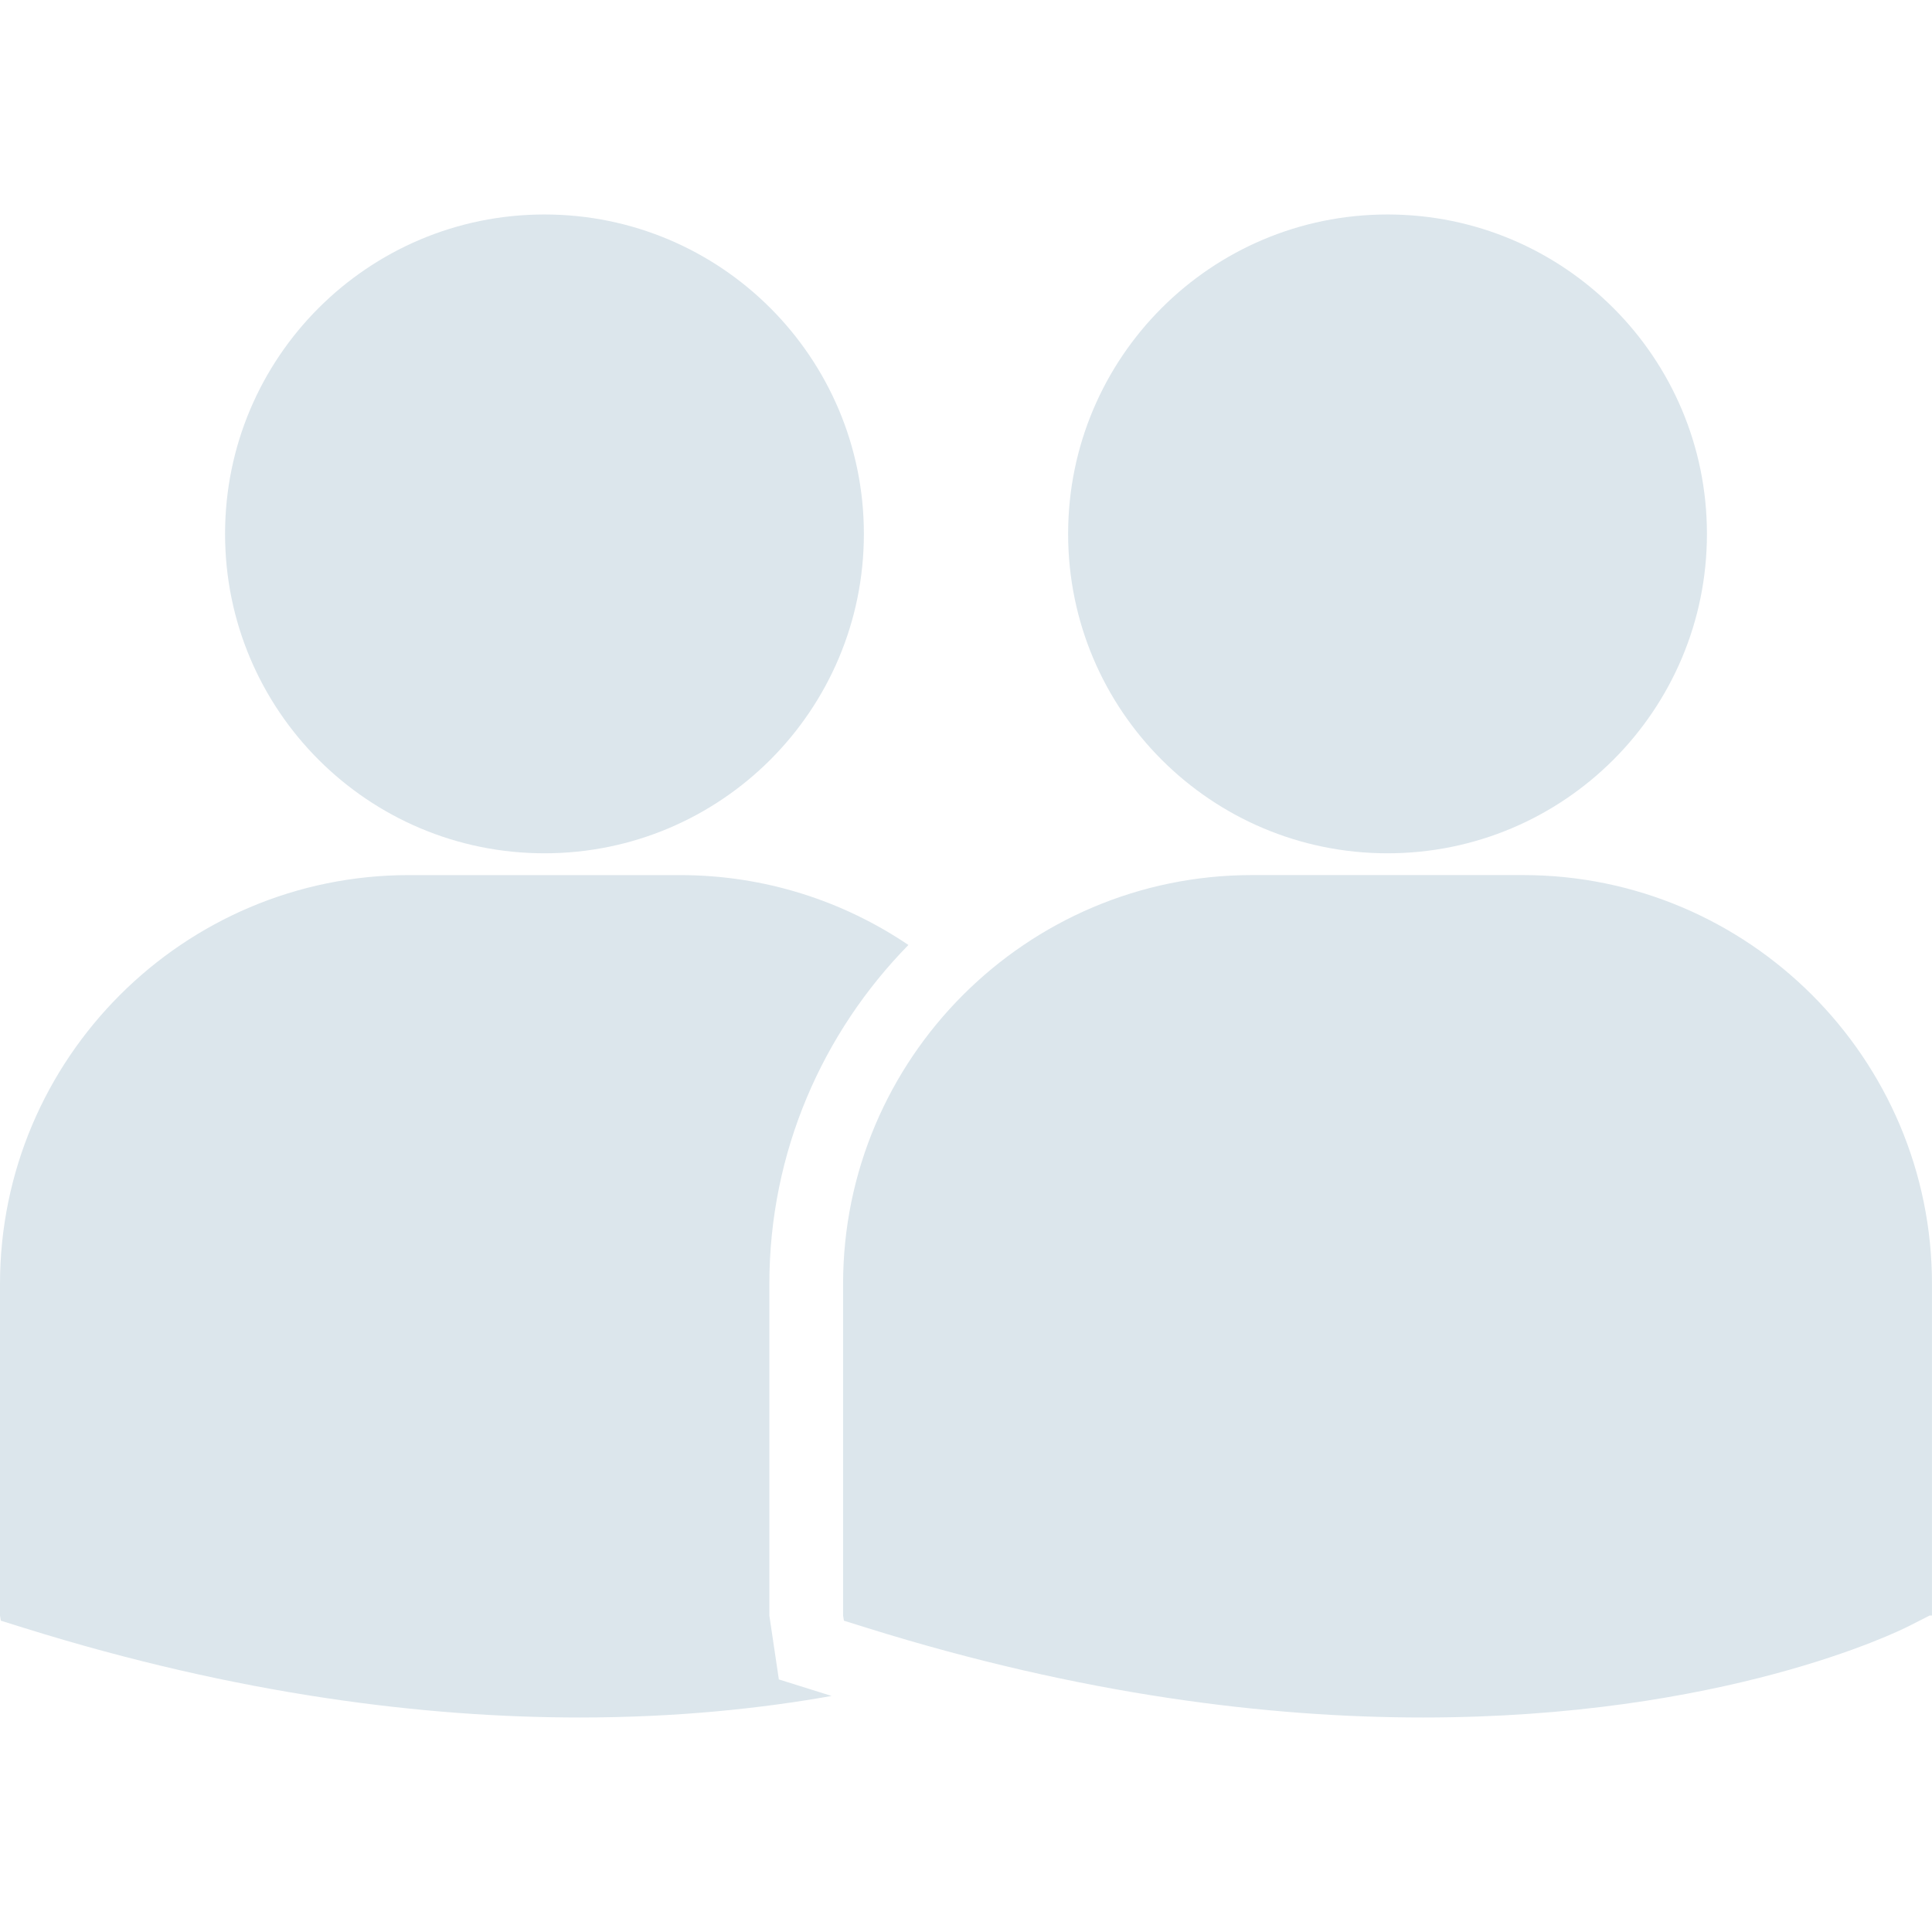
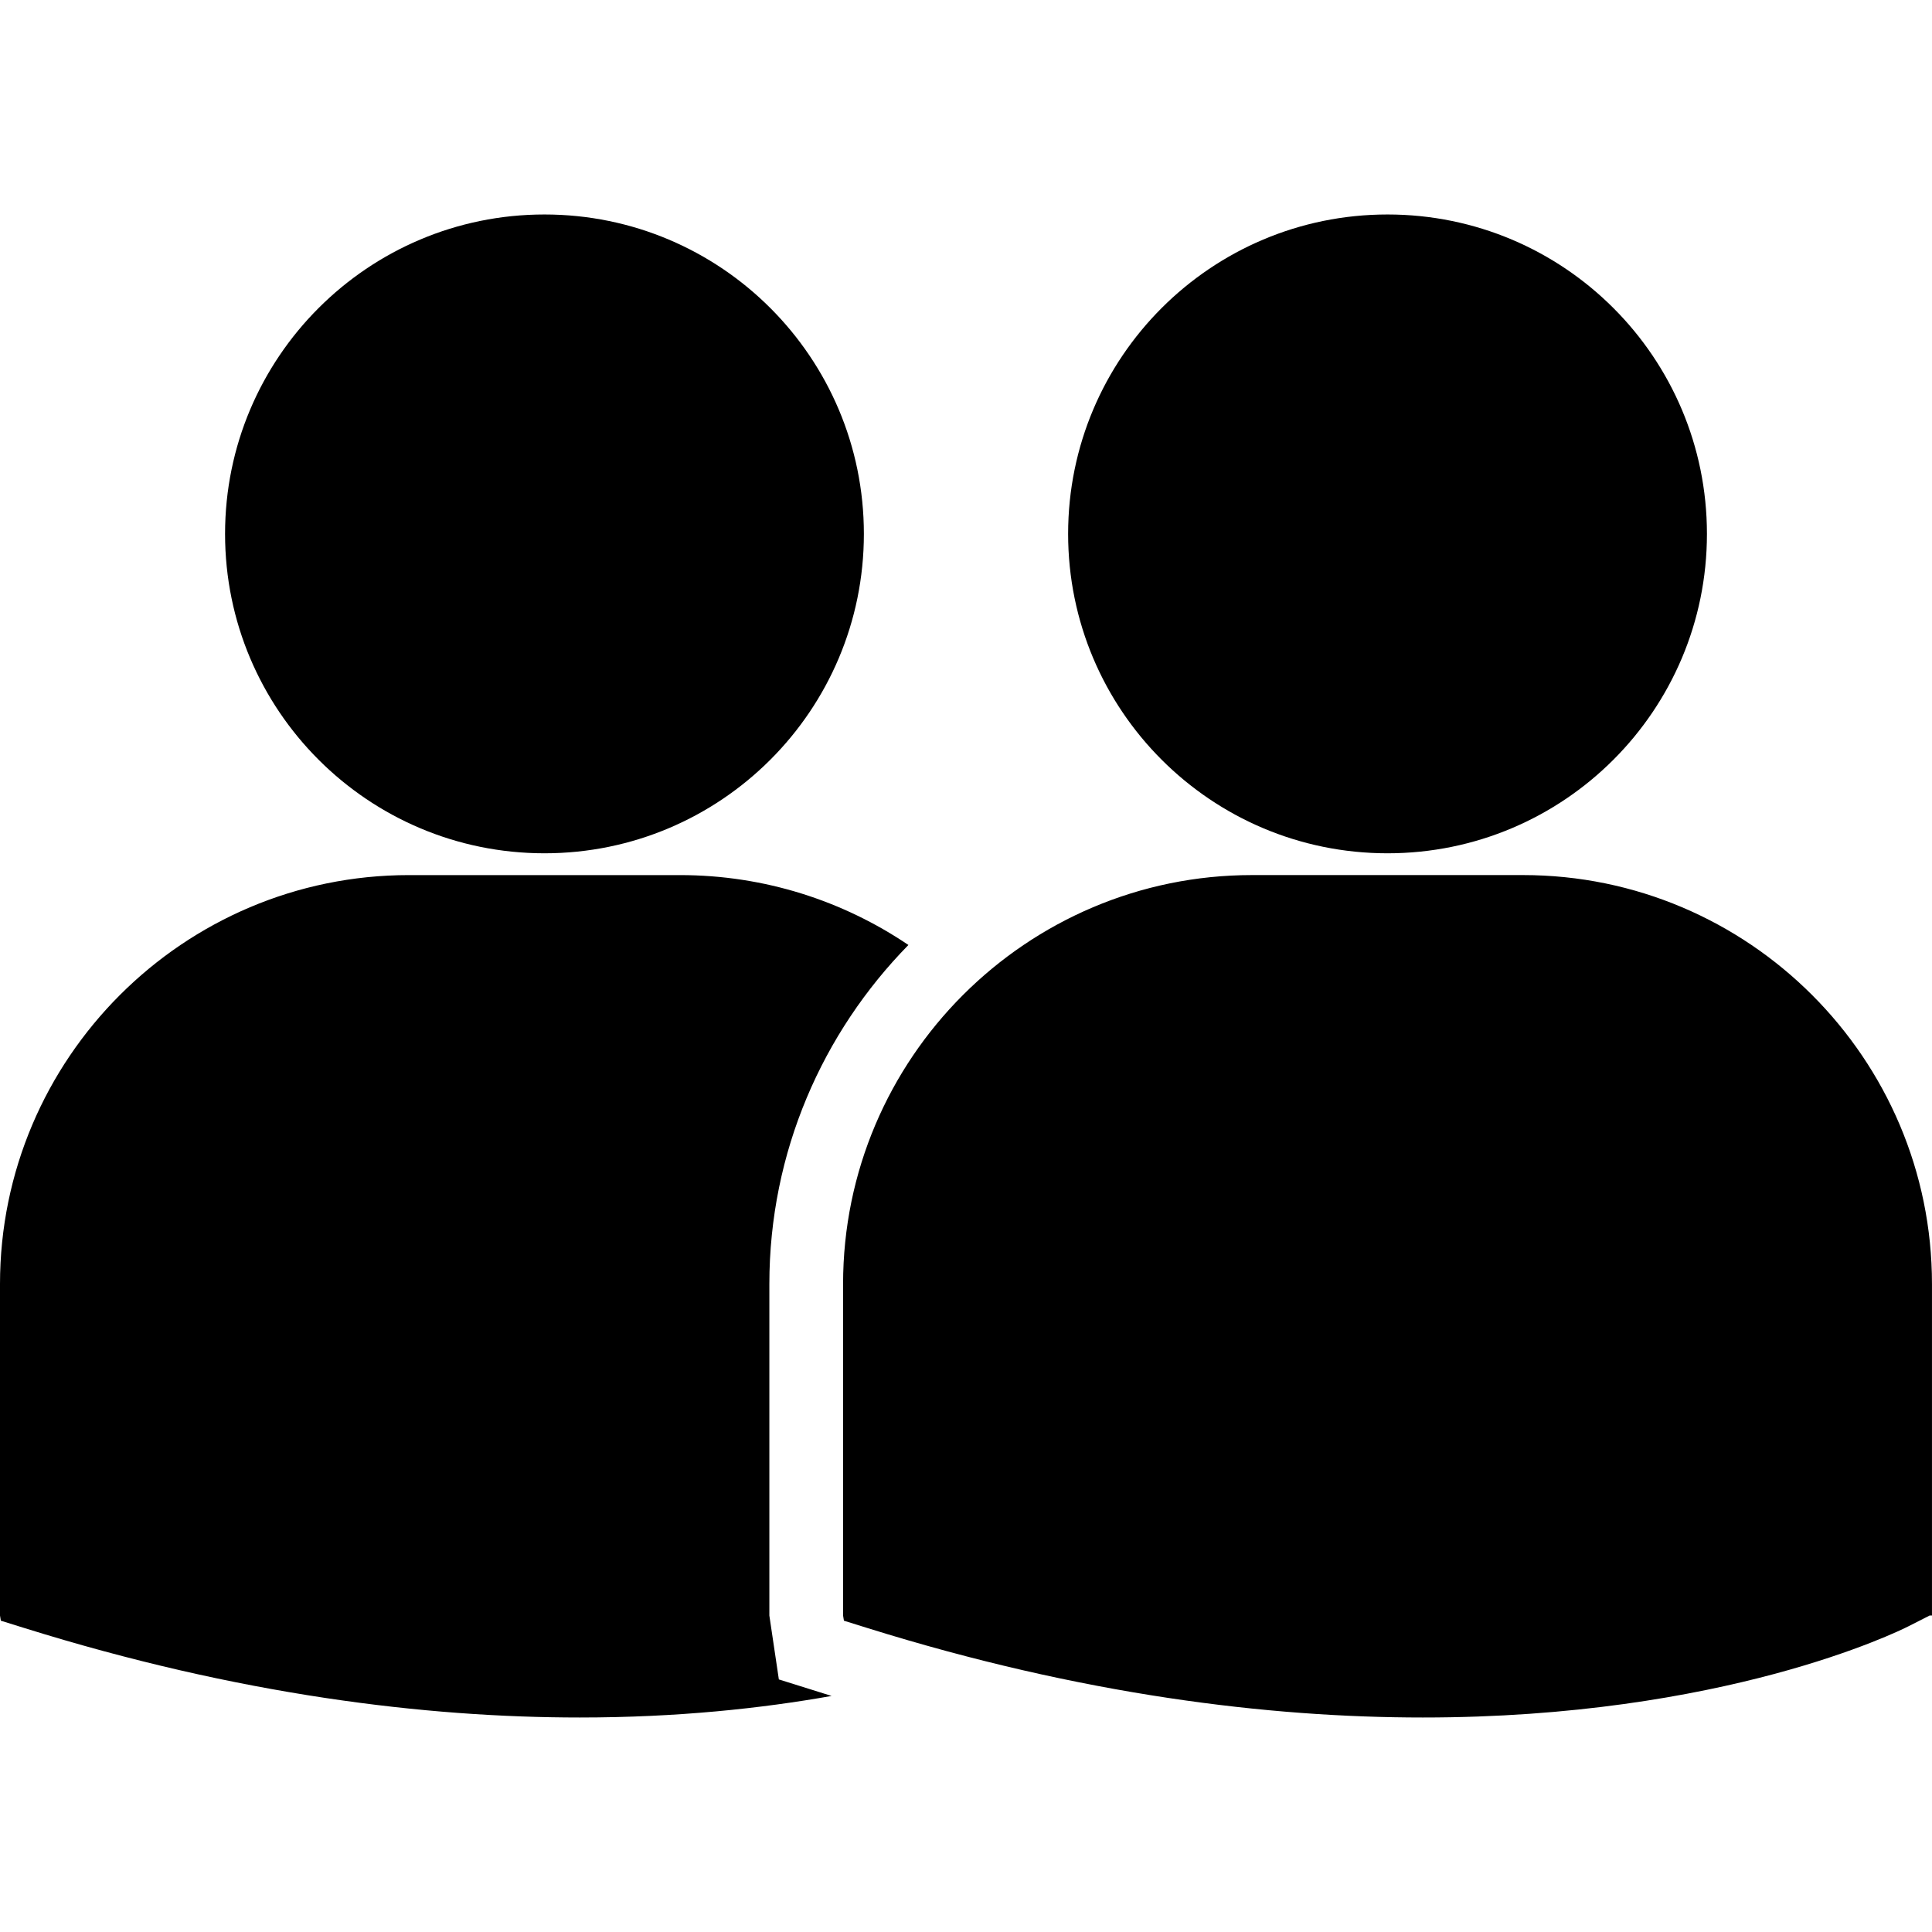
<svg xmlns="http://www.w3.org/2000/svg" version="1.1" id="Capa_1" x="0px" y="0px" width="88.71px" height="88.709px" viewBox="0 0 88.71 88.709" style="enable-background:new 0 0 88.71 88.709;" xml:space="preserve">
  <g>
-     <path style="fill:#DCE6EC;" d="M49.044,24.514c0-8.1,6.565-14.666,14.666-14.666s14.666,6.566,14.666,14.666c0,8.1-6.565,14.666-14.666,14.666   S49.044,32.613,49.044,24.514z M69.932,40.18H57.488c-10.354,0-18.777,8.424-18.777,18.777V74.18l0.039,0.236l1.05,0.328   c9.88,3.086,18.466,4.117,25.531,4.117c13.801,0,21.8-3.936,22.294-4.186l0.98-0.498l0.104,0.001V58.958   C88.71,48.604,80.287,40.18,69.932,40.18z M25,39.18c8.1,0,14.666-6.566,14.666-14.666c0-8.1-6.566-14.666-14.666-14.666   s-14.666,6.566-14.666,14.666C10.334,32.614,16.9,39.18,25,39.18z M35.326,74.18V58.958c0-6.061,2.445-11.55,6.385-15.568   c-2.997-2.025-6.607-3.209-10.488-3.209H18.778C8.424,40.18,0,48.604,0,58.958V74.18l0.039,0.236l1.051,0.328   c9.879,3.086,18.465,4.117,25.531,4.117c4.493,0,8.359-0.42,11.563-0.99l-2.422-0.758L35.326,74.18z" />
+     <path style="fill:#black;" d="M49.044,24.514c0-8.1,6.565-14.666,14.666-14.666s14.666,6.566,14.666,14.666c0,8.1-6.565,14.666-14.666,14.666   S49.044,32.613,49.044,24.514z M69.932,40.18H57.488c-10.354,0-18.777,8.424-18.777,18.777V74.18l0.039,0.236l1.05,0.328   c9.88,3.086,18.466,4.117,25.531,4.117c13.801,0,21.8-3.936,22.294-4.186l0.98-0.498l0.104,0.001V58.958   C88.71,48.604,80.287,40.18,69.932,40.18z M25,39.18c8.1,0,14.666-6.566,14.666-14.666c0-8.1-6.566-14.666-14.666-14.666   s-14.666,6.566-14.666,14.666C10.334,32.614,16.9,39.18,25,39.18z M35.326,74.18V58.958c0-6.061,2.445-11.55,6.385-15.568   c-2.997-2.025-6.607-3.209-10.488-3.209H18.778C8.424,40.18,0,48.604,0,58.958V74.18l0.039,0.236l1.051,0.328   c9.879,3.086,18.465,4.117,25.531,4.117c4.493,0,8.359-0.42,11.563-0.99l-2.422-0.758L35.326,74.18z" />
  </g>
  <g>
</g>
  <g>
</g>
  <g>
</g>
  <g>
</g>
  <g>
</g>
  <g>
</g>
  <g>
</g>
  <g>
</g>
  <g>
</g>
  <g>
</g>
  <g>
</g>
  <g>
</g>
  <g>
</g>
  <g>
</g>
  <g>
</g>
</svg>
